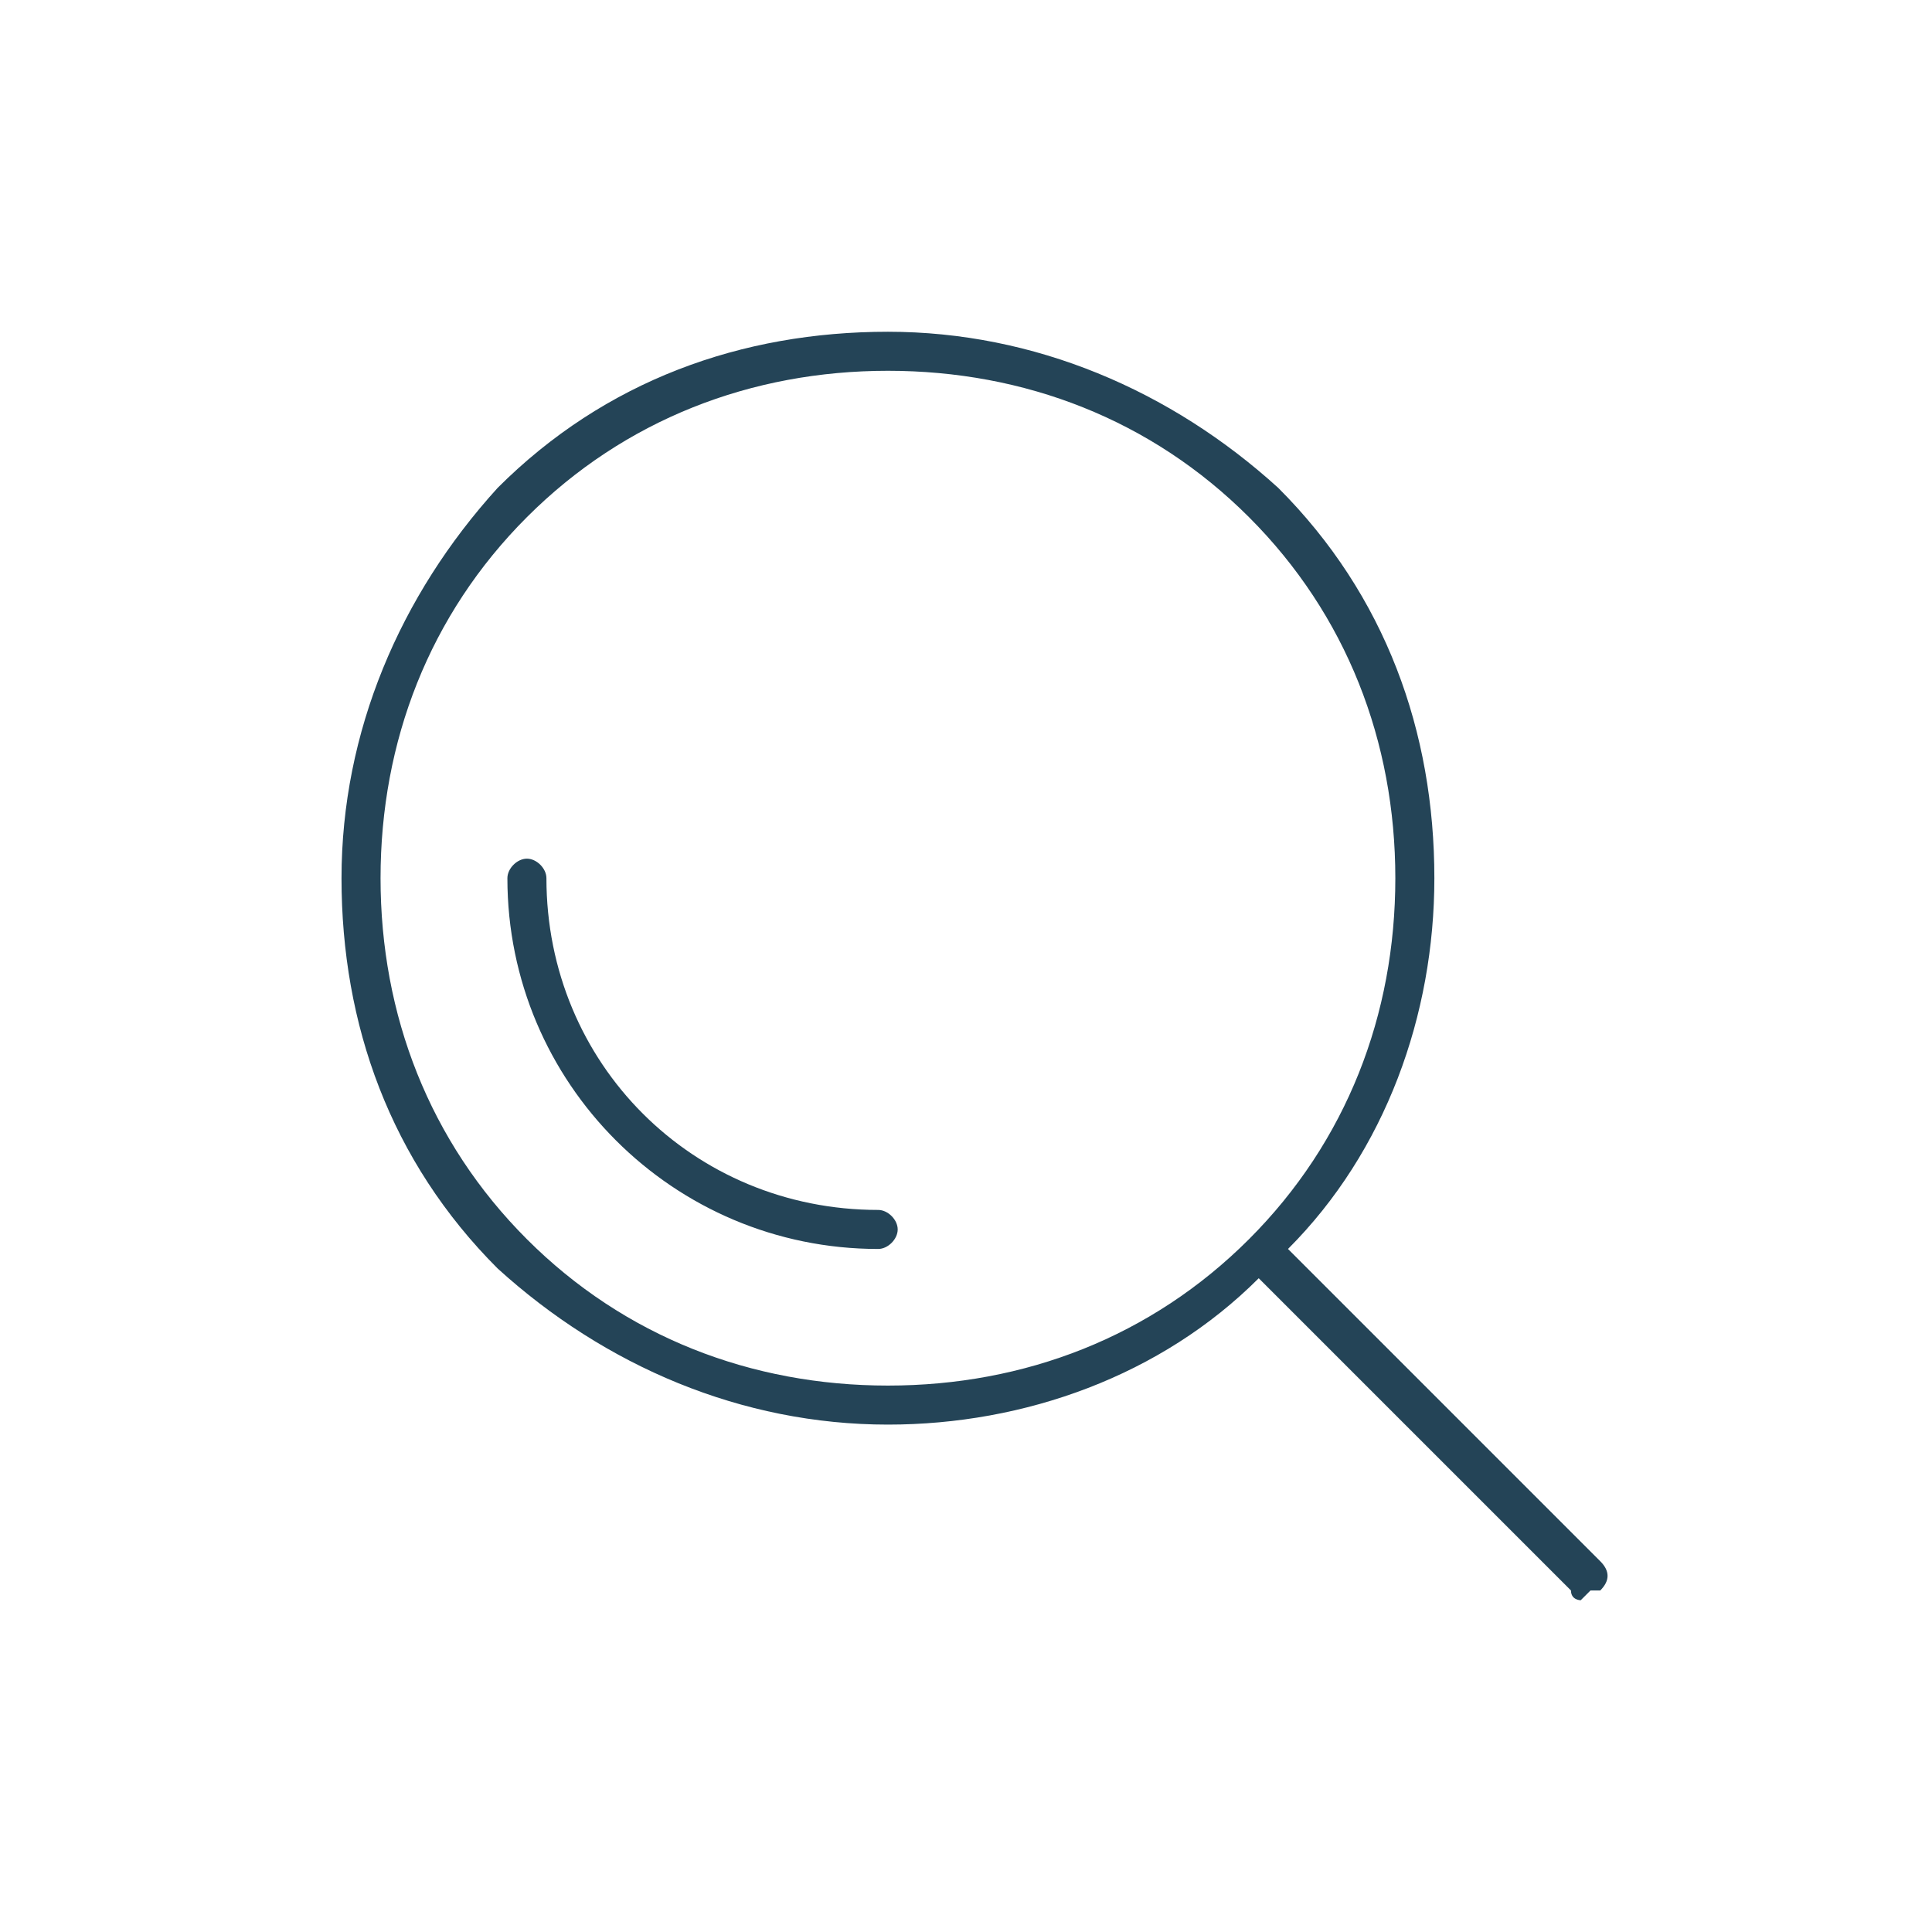
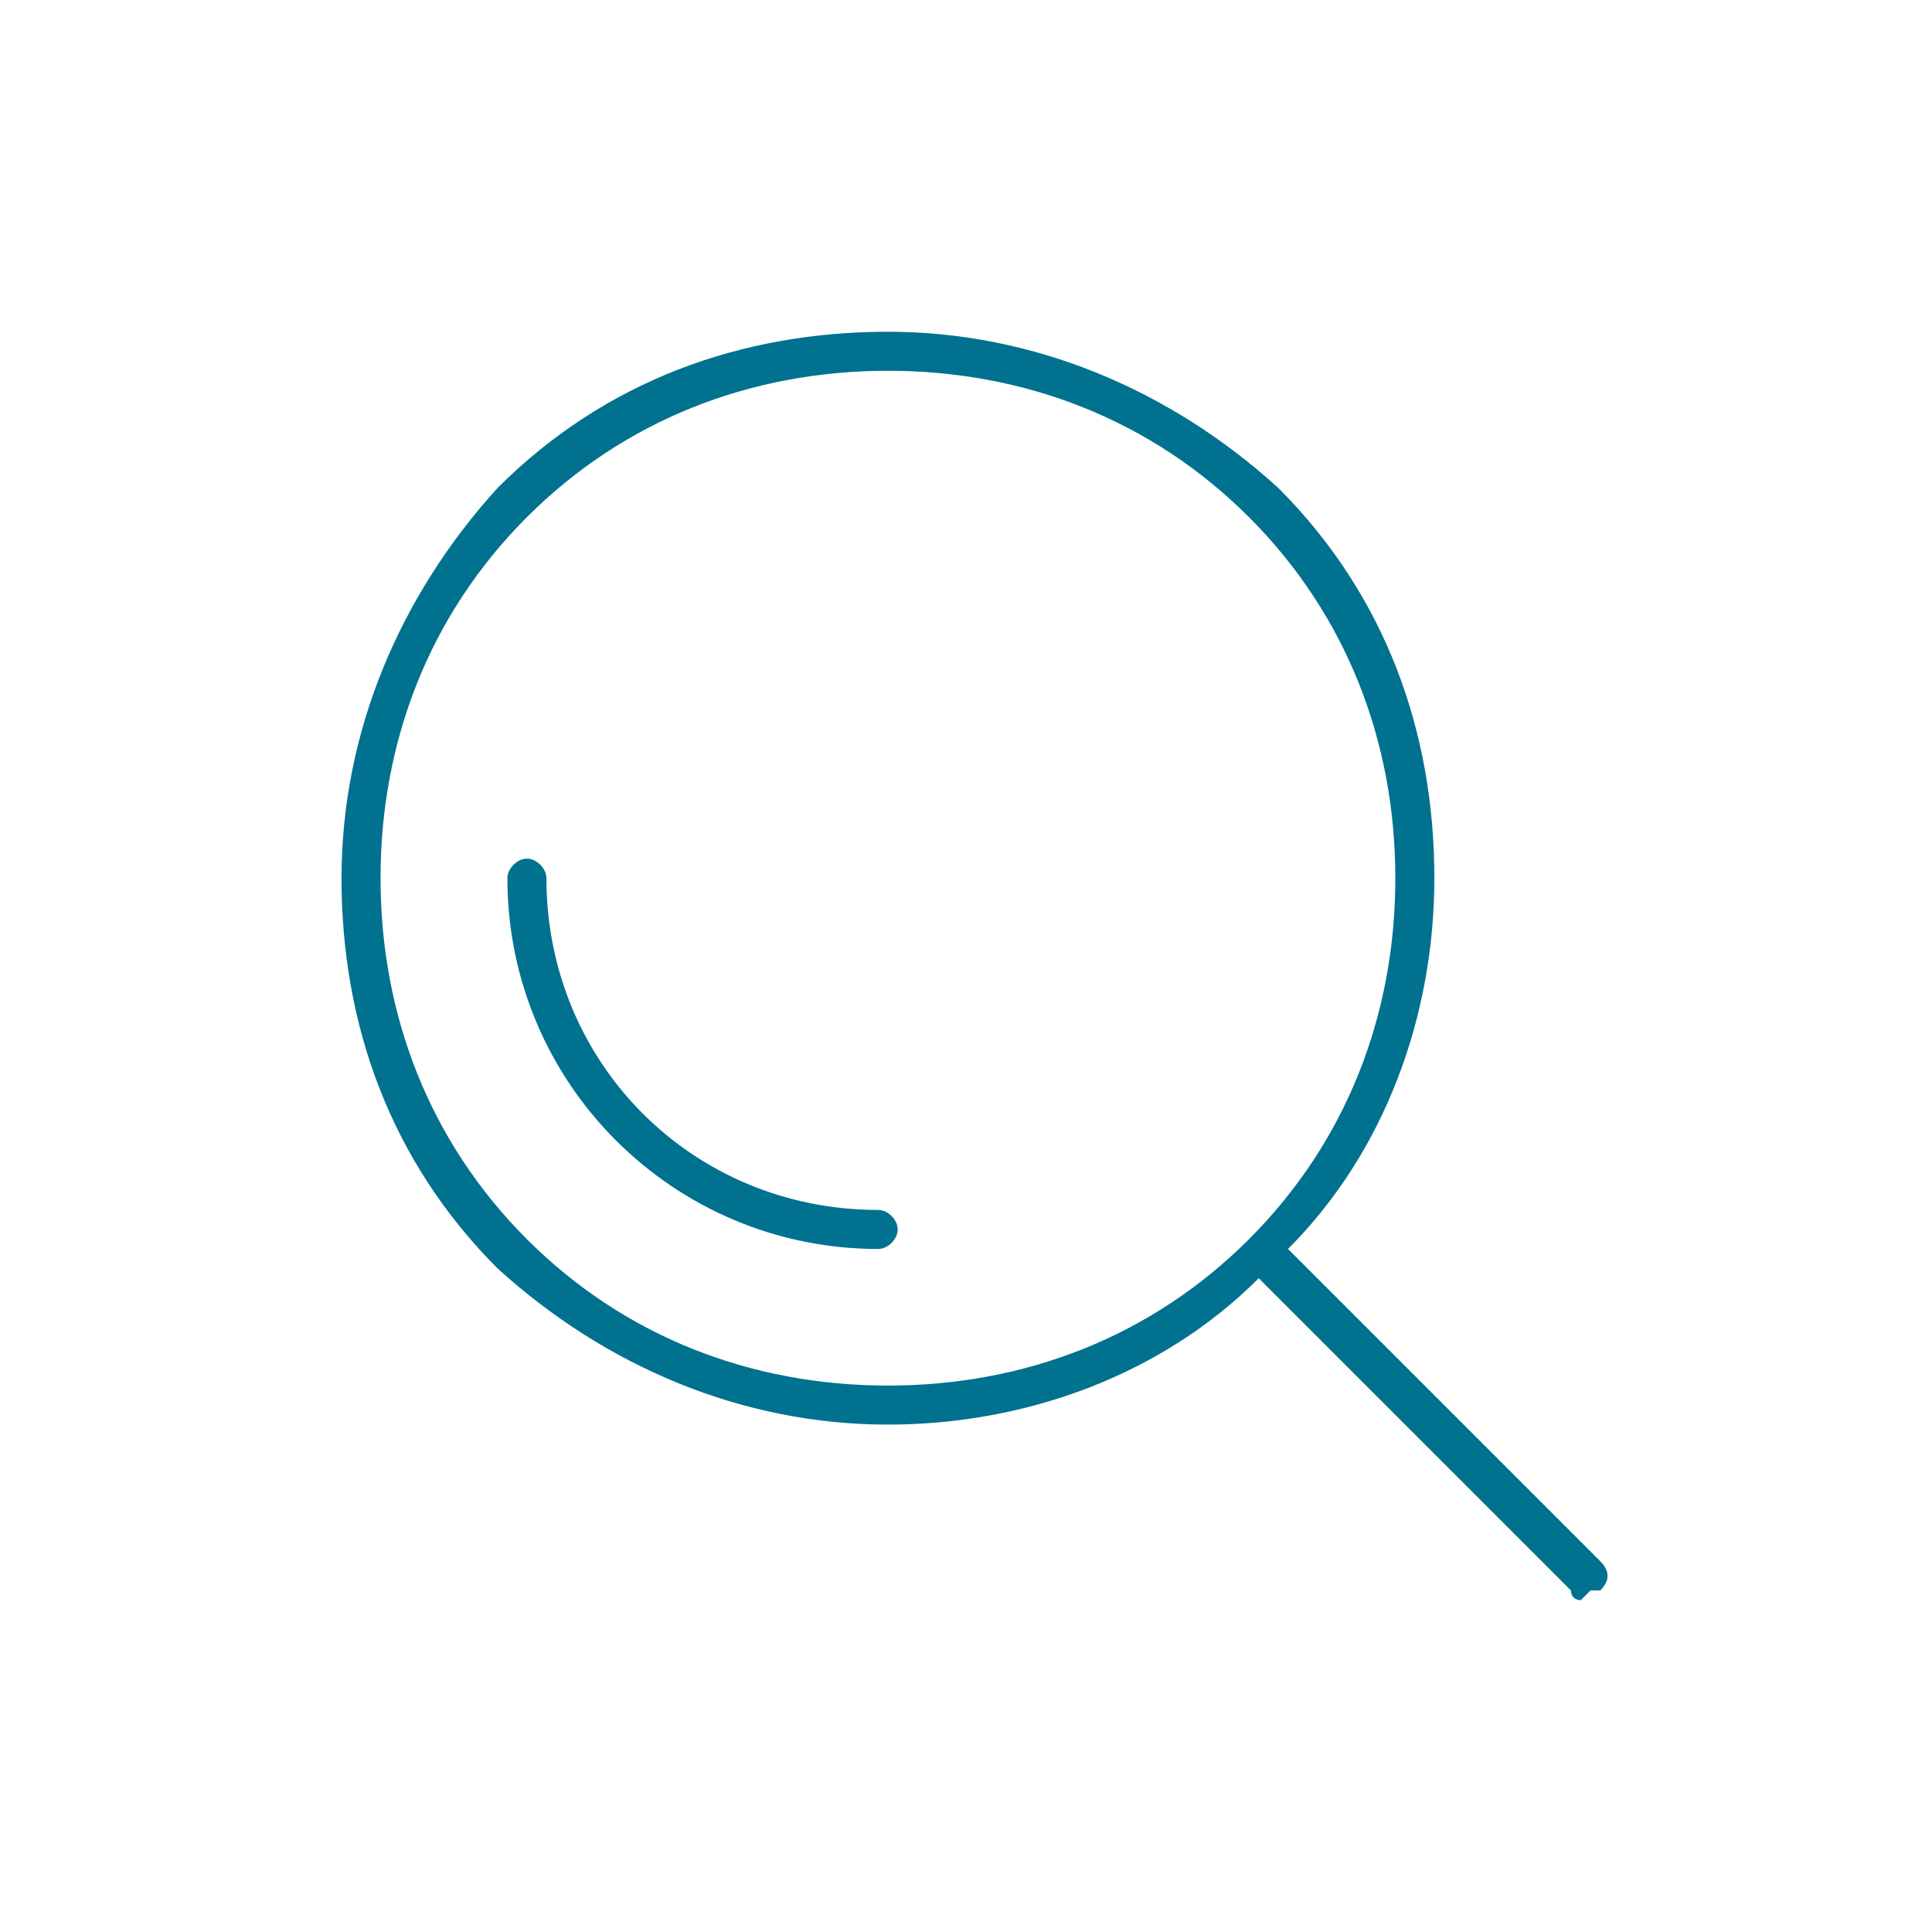
<svg xmlns="http://www.w3.org/2000/svg" xml:space="preserve" width="0.183in" height="0.183in" version="1.1" style="shape-rendering:geometricPrecision; text-rendering:geometricPrecision; image-rendering:optimizeQuality; fill-rule:evenodd; clip-rule:evenodd" viewBox="0 0 1.98 1.98">
  <defs>
    <style type="text/css">
   
    .fil0 {fill:none}
-     .fil1 {fill:#244457;fill-rule:nonzero}
+     .fil1 {fill:#00718f;fill-rule:nonzero}
   
  </style>
  </defs>
  <g id="Слой_x0020_1">
    <g id="_1848438245920">
      <rect class="fil0" x="-0" y="-0" width="1.98" height="1.98" />
      <g>
        <path class="fil1" d="M1.63 1.63c-0,0 -0.01,0.01 -0.01,0.01 -0,0 -0.01,-0 -0.01,-0.01l-0.32 -0.32c-0.1,0.1 -0.24,0.15 -0.38,0.15 -0.15,0 -0.29,-0.06 -0.4,-0.16 -0.11,-0.11 -0.16,-0.25 -0.16,-0.4 0,-0.15 0.06,-0.29 0.16,-0.4 0.11,-0.11 0.25,-0.16 0.4,-0.16 0.15,0 0.29,0.06 0.4,0.16 0.11,0.11 0.16,0.25 0.16,0.4 0,0.14 -0.05,0.28 -0.15,0.38l0.32 0.32c0.01,0.01 0.01,0.02 -0,0.03zm-0.2 -0.73c0,-0.14 -0.05,-0.27 -0.15,-0.37 -0.1,-0.1 -0.23,-0.15 -0.37,-0.15 -0.14,0 -0.27,0.05 -0.37,0.15 -0.1,0.1 -0.15,0.23 -0.15,0.37 0,0.14 0.05,0.27 0.15,0.37 0.1,0.1 0.23,0.15 0.37,0.15 0.14,0 0.27,-0.05 0.37,-0.15 0.1,-0.1 0.15,-0.23 0.15,-0.37z" />
        <path class="fil1" d="M0.9 1.28c-0.21,0 -0.38,-0.17 -0.38,-0.38 0,-0.01 0.01,-0.02 0.02,-0.02 0.01,0 0.02,0.01 0.02,0.02 0,0.19 0.15,0.34 0.34,0.34 0.01,0 0.02,0.01 0.02,0.02 0,0.01 -0.01,0.02 -0.02,0.02z" />
      </g>
    </g>
  </g>
</svg>
